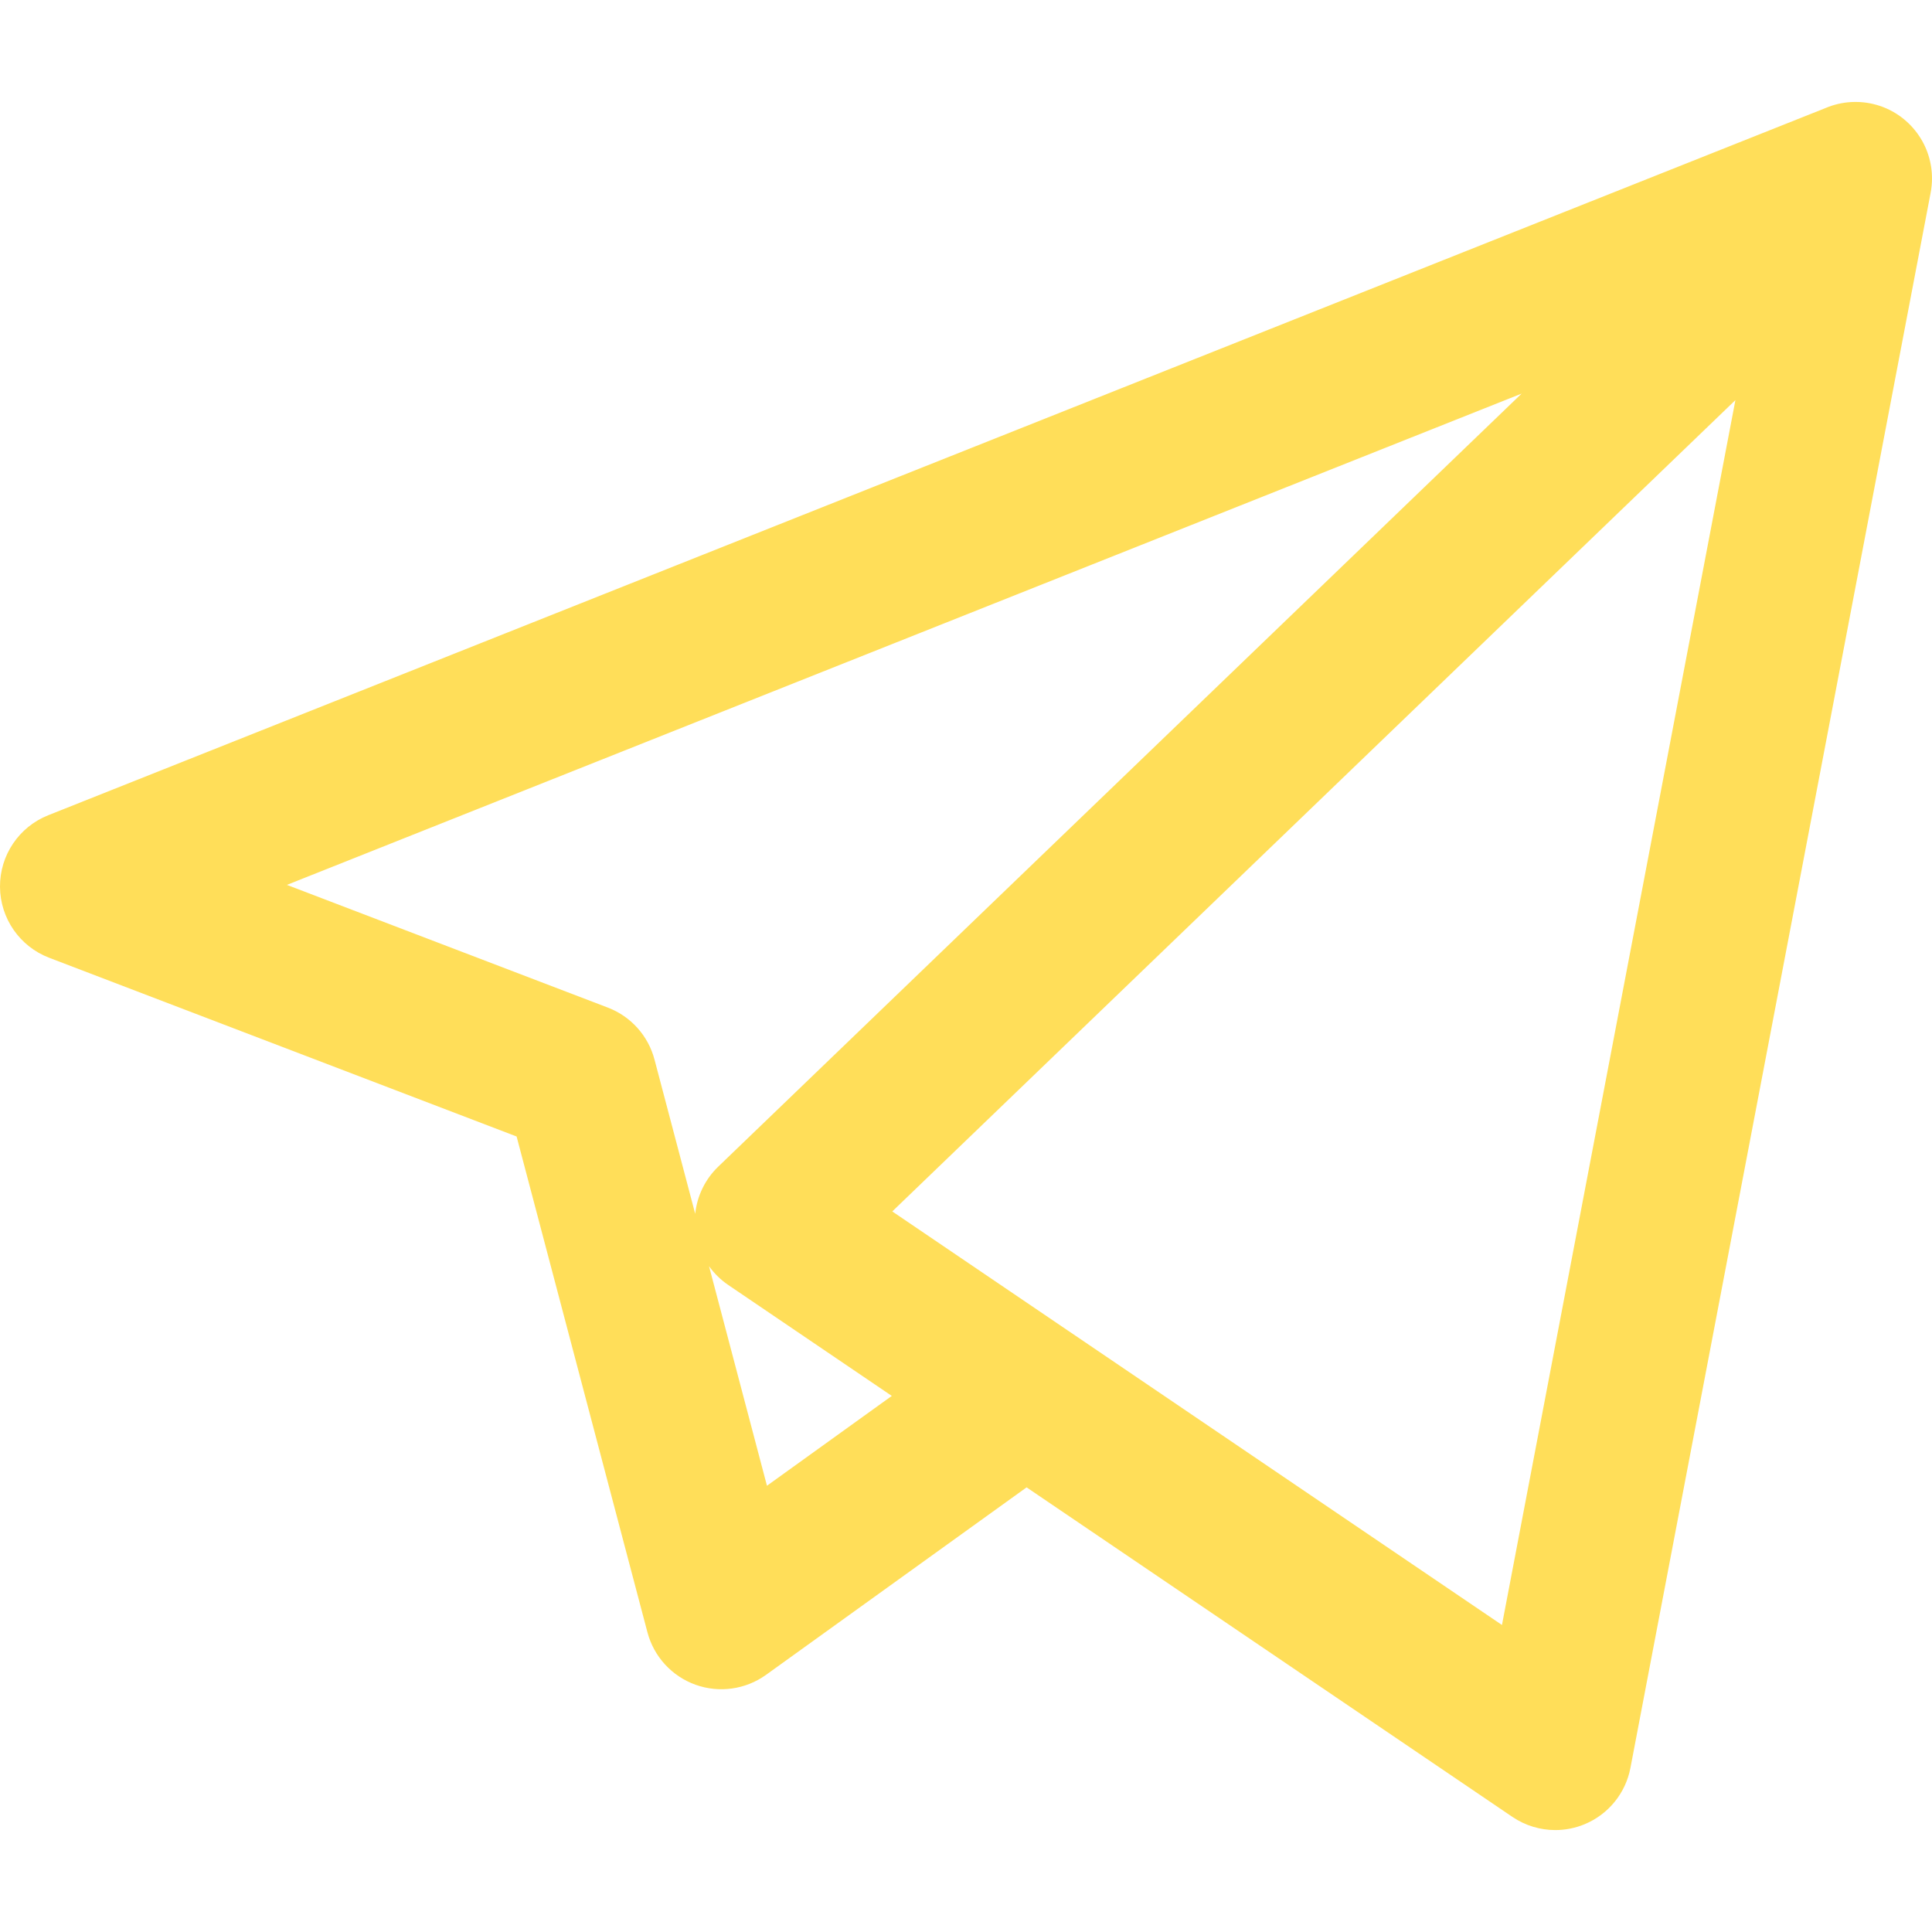
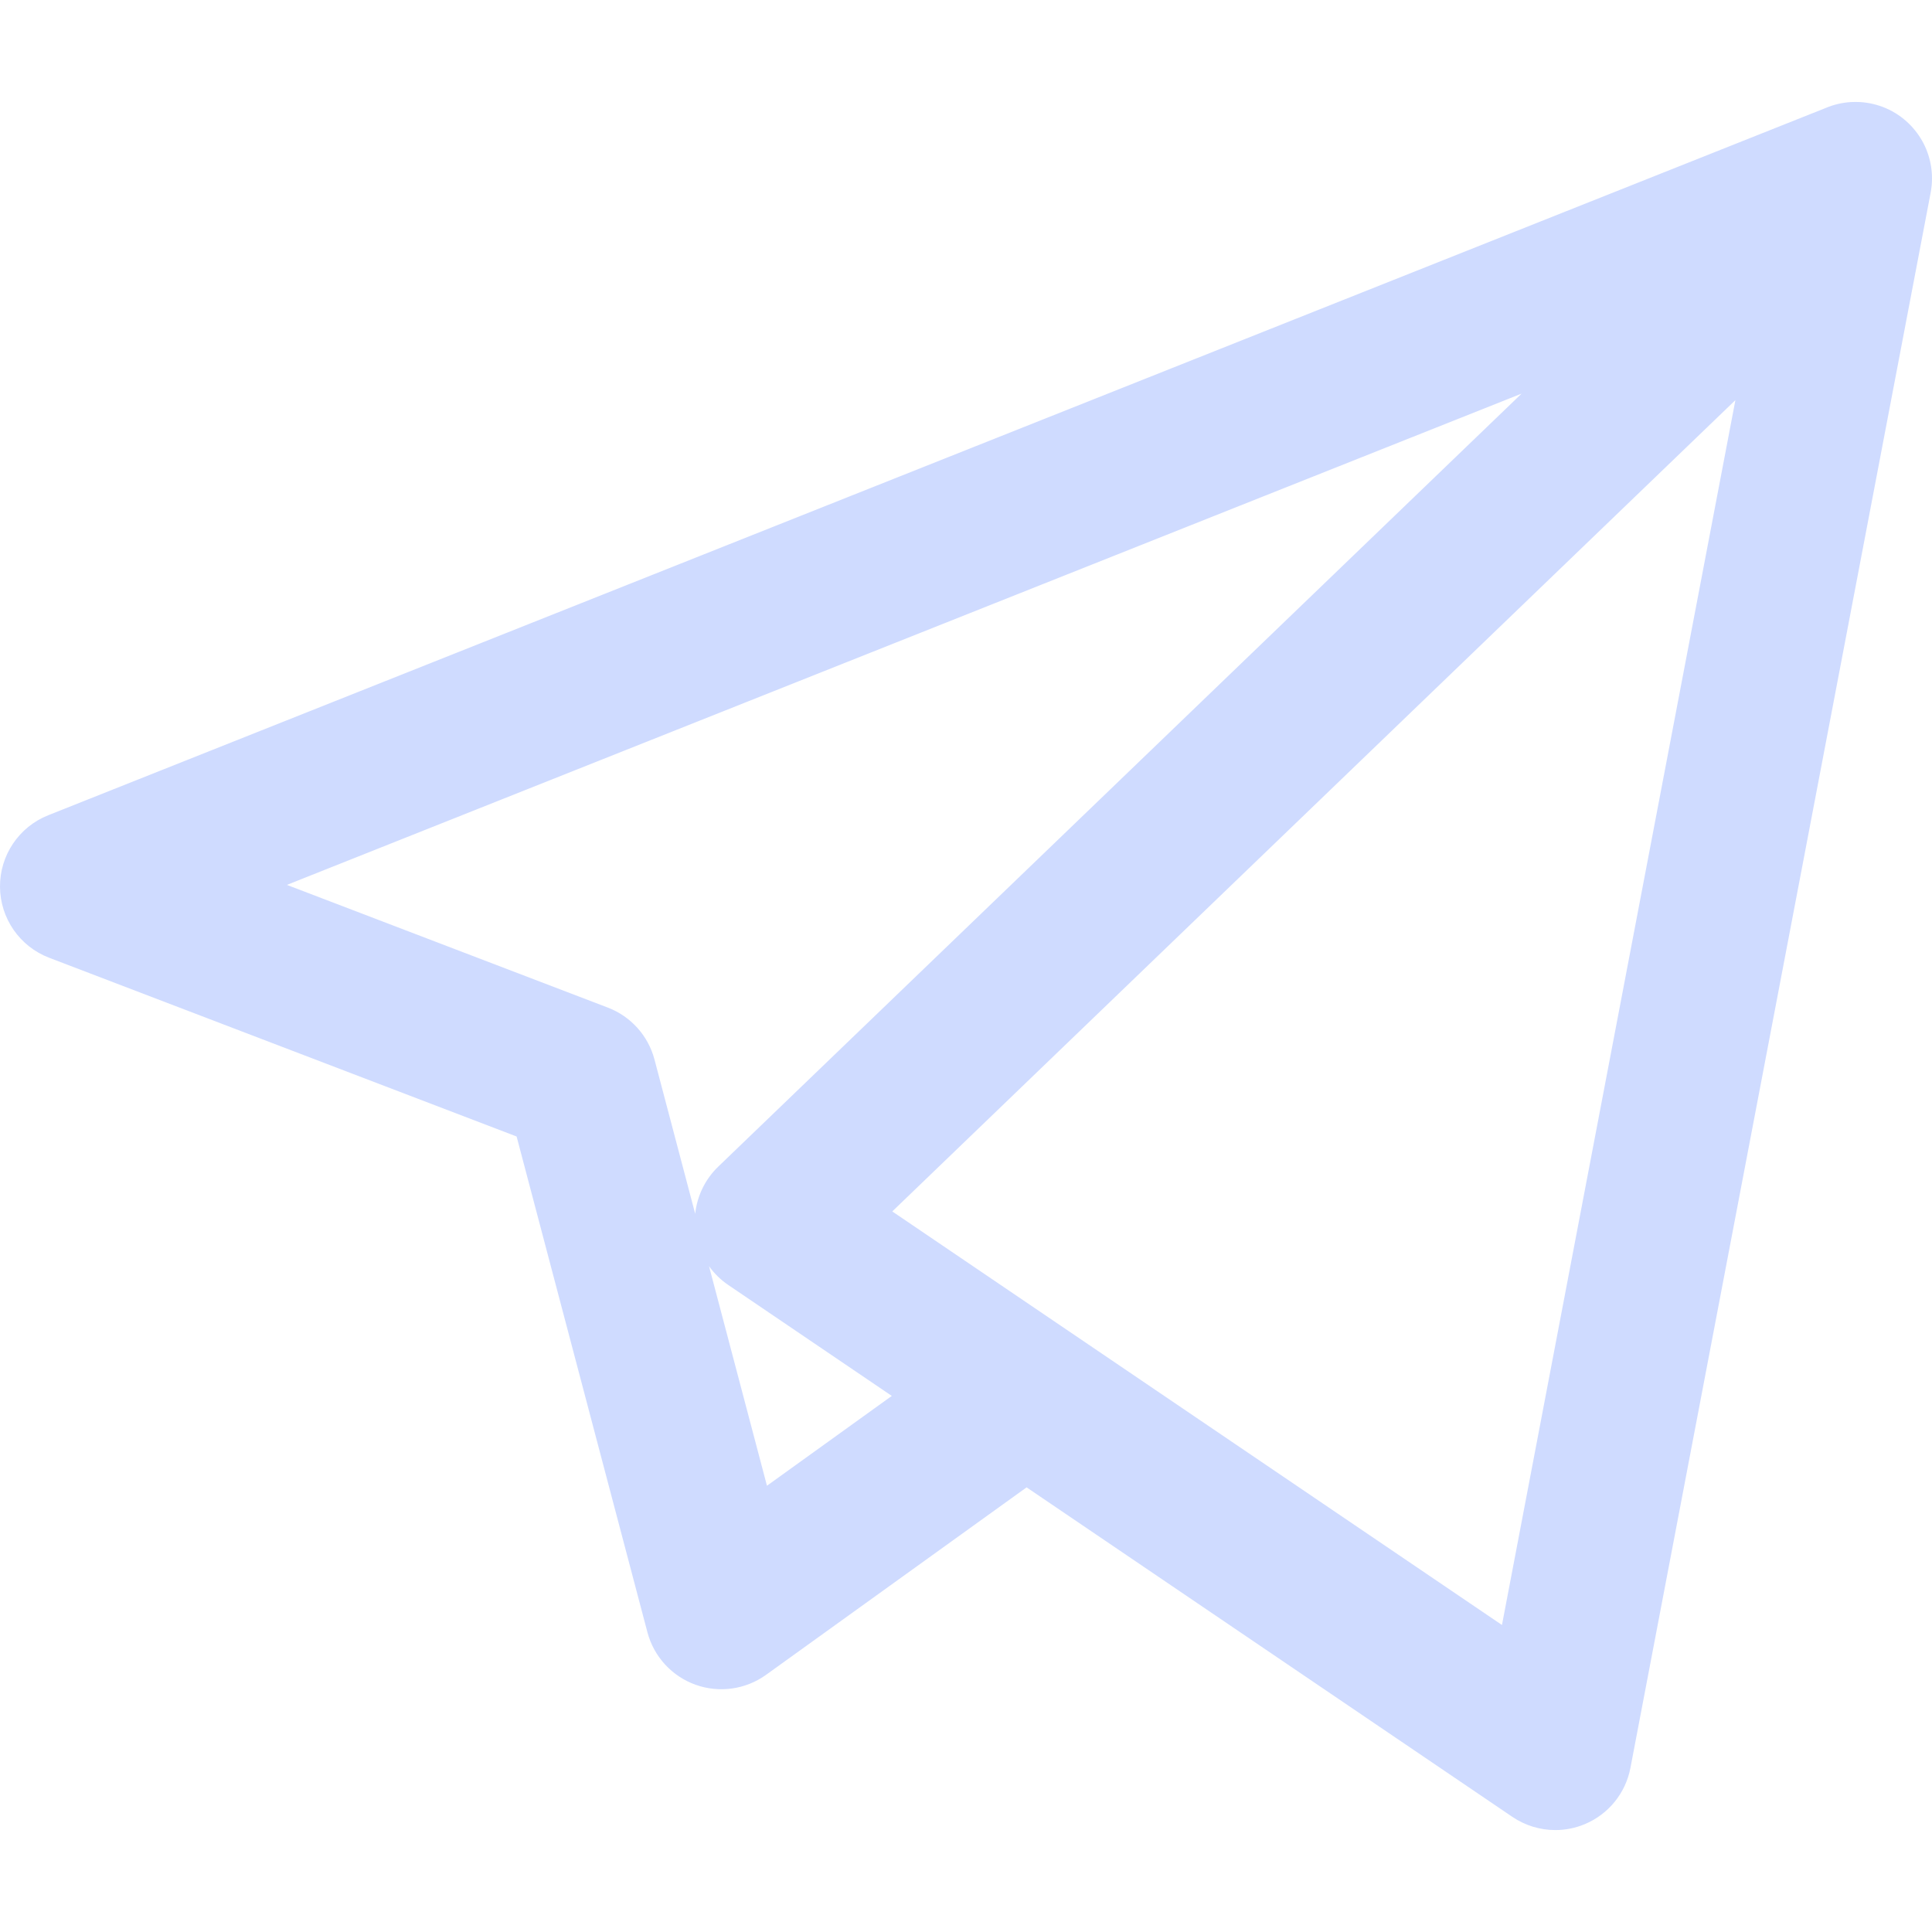
- <svg xmlns="http://www.w3.org/2000/svg" version="1.1" id="Capa_1" x="0px" y="0px" viewBox="0 0 189.473 189.473" width="3.5em" height="3.5em" fill="#ffde59" style="enable-background:new 0 0 189.473 189.473;" xml:space="preserve">
+ <svg xmlns="http://www.w3.org/2000/svg" version="1.1" id="Capa_1" x="0px" y="0px" viewBox="0 0 189.473 189.473" width="3.5em" height="3.5em" fill="#CFDBFF" style="enable-background:new 0 0 189.473 189.473;" xml:space="preserve">
  <g>
    <path d="M152.531,179.476c-1.48,0-2.95-0.438-4.211-1.293l-47.641-32.316l-25.552,18.386c-2.004,1.441-4.587,1.804-6.914,0.972   c-2.324-0.834-4.089-2.759-4.719-5.146l-12.83-48.622L4.821,93.928c-2.886-1.104-4.8-3.865-4.821-6.955   c-0.021-3.09,1.855-5.877,4.727-7.02l174.312-69.36c0.791-0.336,1.628-0.53,2.472-0.582c0.302-0.018,0.605-0.018,0.906-0.001   c1.748,0.104,3.465,0.816,4.805,2.13c0.139,0.136,0.271,0.275,0.396,0.42c1.11,1.268,1.72,2.814,1.835,4.389   c0.028,0.396,0.026,0.797-0.009,1.198c-0.024,0.286-0.065,0.571-0.123,0.854L159.898,173.38c-0.473,2.48-2.161,4.556-4.493,5.523   C154.48,179.287,153.503,179.476,152.531,179.476z M104.862,130.579l42.437,28.785L170.193,39.24l-82.687,79.566l17.156,11.638   C104.731,130.487,104.797,130.533,104.862,130.579z M69.535,124.178l5.682,21.53l12.242-8.809l-16.03-10.874   C70.684,125.521,70.046,124.893,69.535,124.178z M28.136,86.782l31.478,12.035c2.255,0.862,3.957,2.758,4.573,5.092l3.992,15.129   c0.183-1.745,0.974-3.387,2.259-4.624L149.227,38.6L28.136,86.782z" />
  </g>
  <g>
</g>
  <g>
</g>
  <g>
</g>
  <g>
</g>
  <g>
</g>
  <g>
</g>
  <g>
</g>
  <g>
</g>
  <g>
</g>
  <g>
</g>
  <g>
</g>
  <g>
</g>
  <g>
</g>
  <g>
</g>
  <g>
</g>
</svg>
